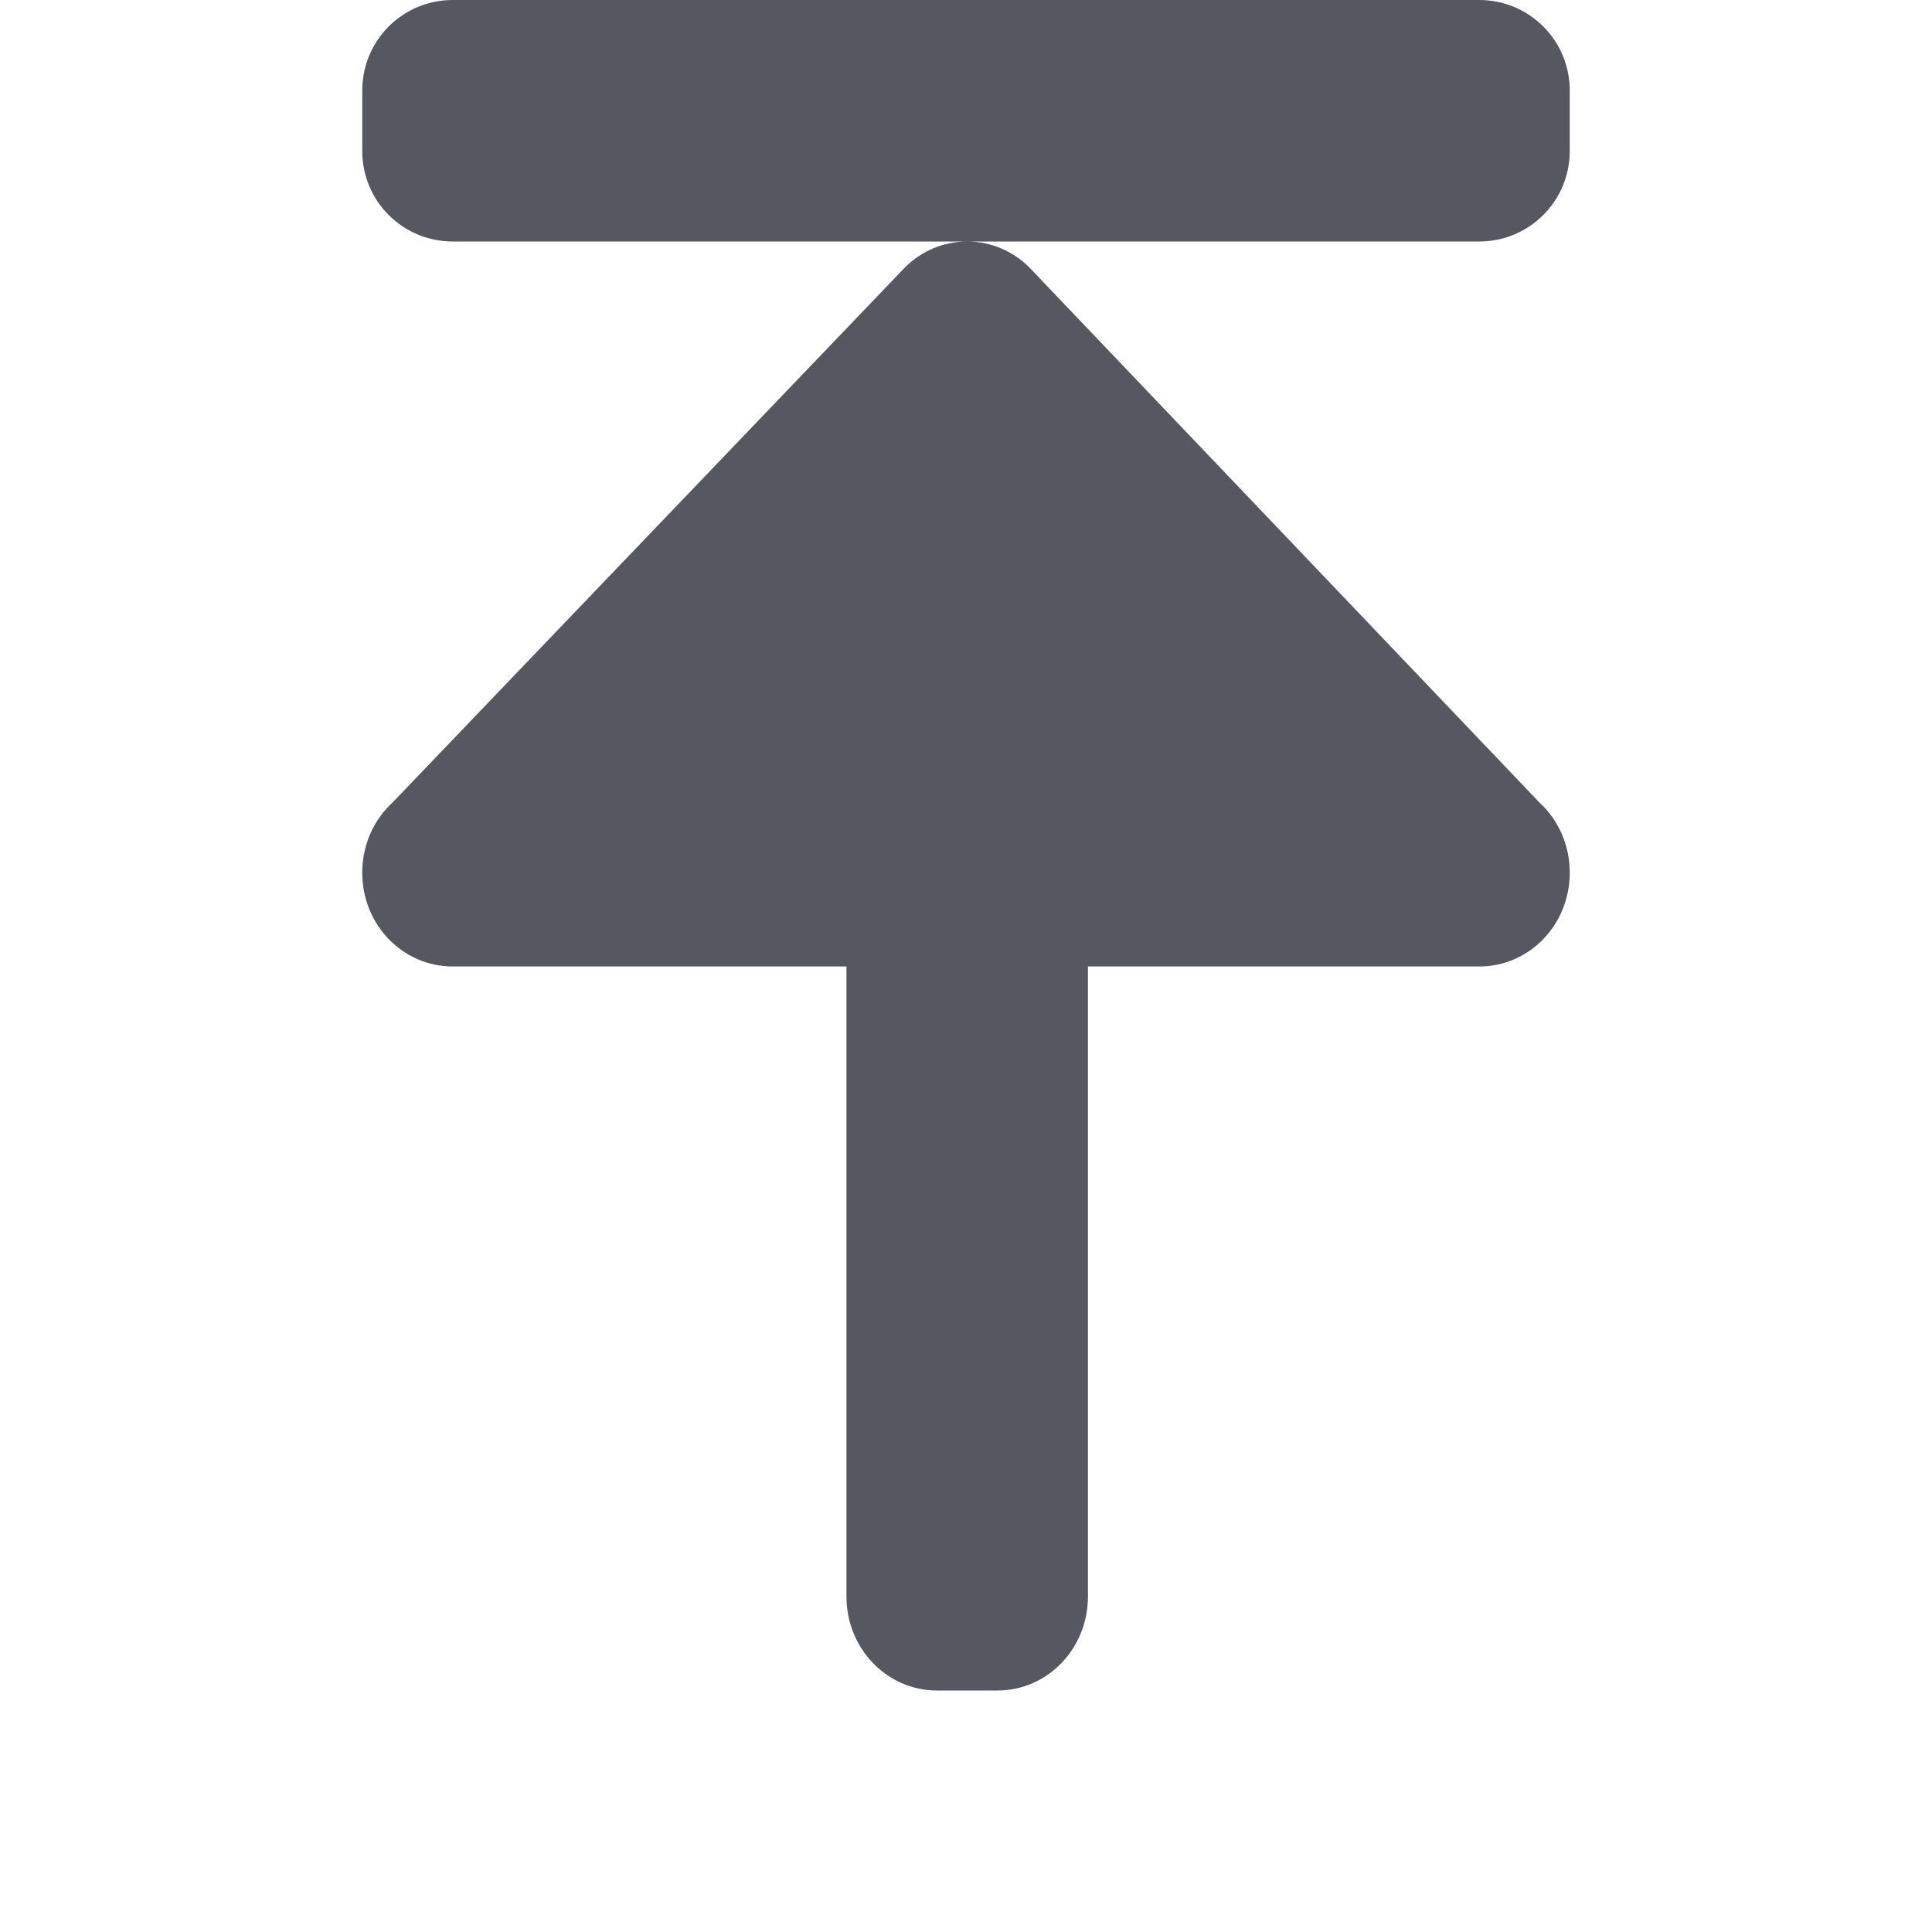
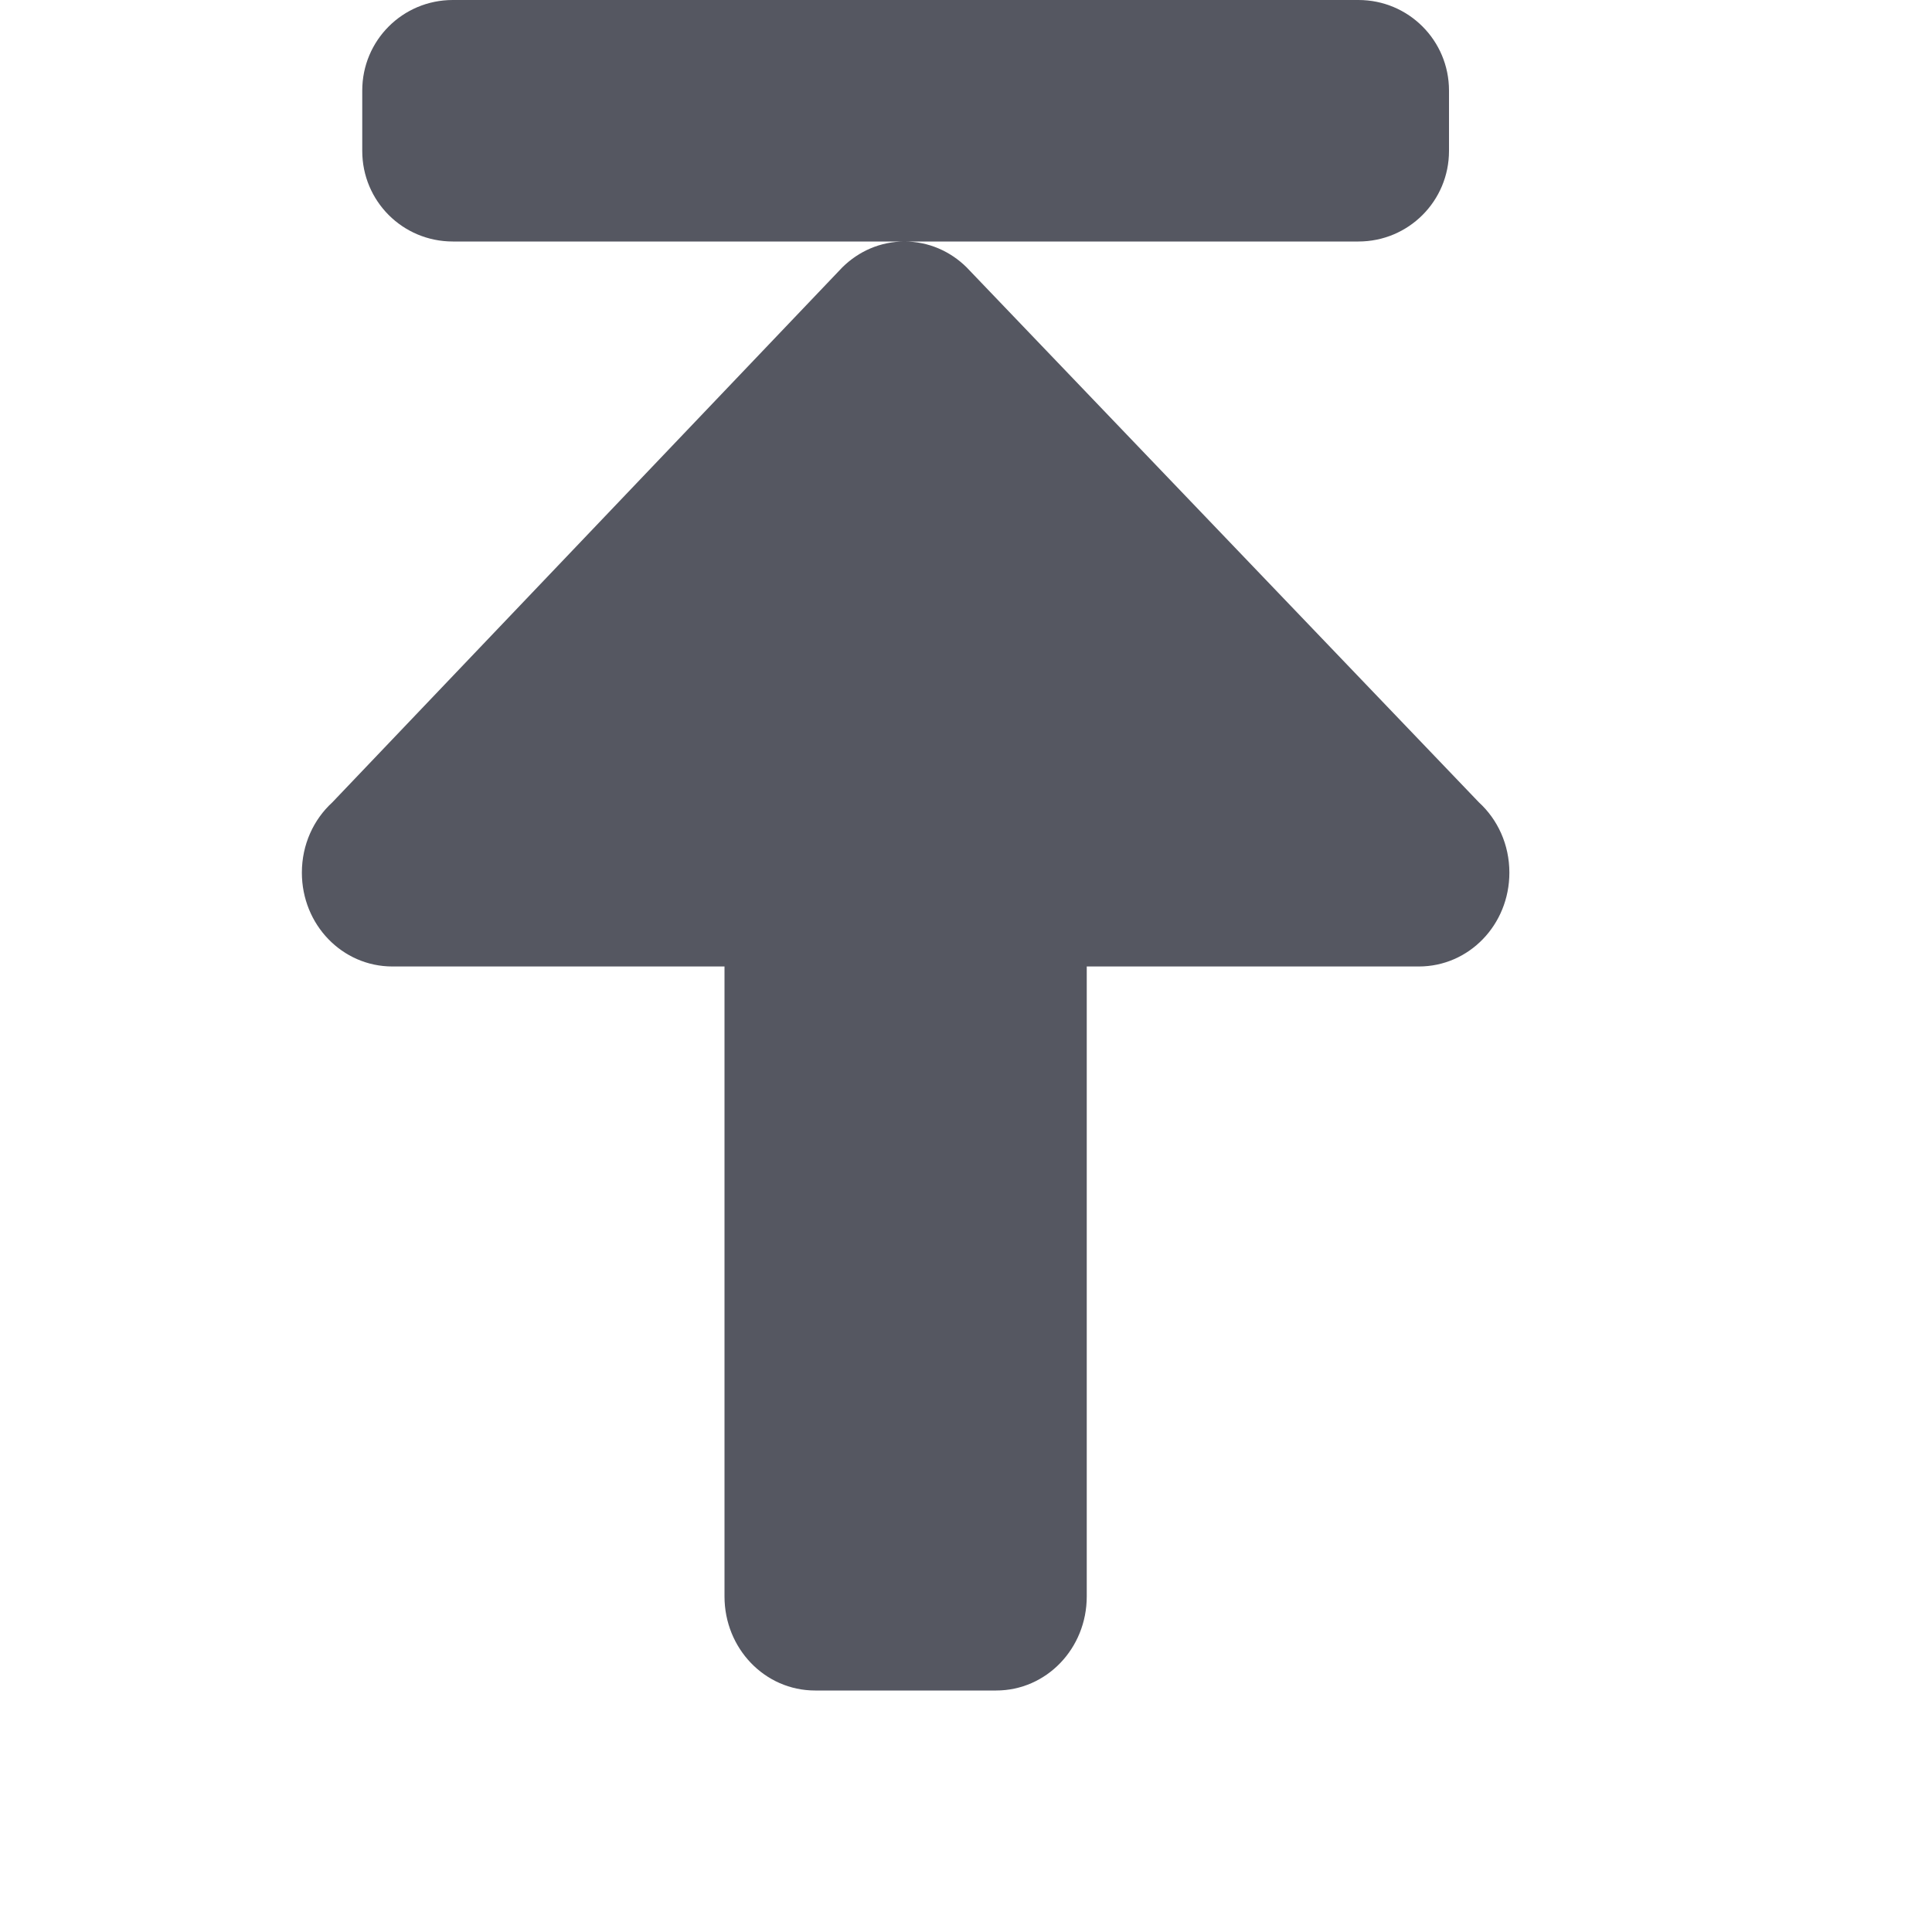
<svg xmlns="http://www.w3.org/2000/svg" id="svg6" version="1.1" width="16" height="16">
  <defs id="defs10" />
-   <path d="m 7.76,14 c -0.416,0 -0.75,-0.348 -0.75,-0.779 V 8.004 H 3.75 C 3.334,8.004 3,7.658 3,7.227 3,6.994 3.097,6.787 3.252,6.645 L 7.496,2.213 C 7.63,2.081 7.81,2 8.01,2 8.209,2 8.389,2.081 8.523,2.213 L 12.748,6.645 C 12.903,6.787 13,6.994 13,7.227 13,7.658 12.666,8.004 12.25,8.004 H 9.01 v 5.217 c 0,0.431 -0.334,0.779 -0.75,0.779 z m 0.25,-12 H 3.75 C 3.334,2 3,1.665 3,1.25 V 0.75 C 3,0.335 3.334,0 3.75,0 h 8.5 C 12.665,0 13,0.335 13,0.75 v 0.5 C 13,1.665 12.665,2 12.25,2 Z" style="opacity:1;fill:#555761;stroke:none;stroke-width:4;stroke-linecap:round;stroke-linejoin:round;stop-color:#000000" id="path873-5" />
+   <path d="M 6.75,14 C 6.334,14 6,13.652 6,13.221 V 8.004 H 3.25 C 2.834,8.004 2.5,7.658 2.5,7.227 2.5,6.994 2.597,6.787 2.752,6.645 L 6.977,2.213 C 7.111,2.081 7.291,2 7.49,2 7.69,2 7.87,2.081 8.004,2.213 L 12.248,6.645 C 12.403,6.787 12.5,6.994 12.5,7.227 12.5,7.658 12.166,8.004 11.75,8.004 H 9 v 5.217 C 9,13.652 8.666,14 8.25,14 Z M 7.49,2 H 3.75 C 3.334,2 3,1.665 3,1.25 V 0.75 C 3,0.335 3.334,0 3.75,0 h 7.5 C 11.665,0 12,0.335 12,0.75 v 0.5 C 12,1.665 11.665,2 11.25,2 Z" style="opacity:1;fill:#555761;stroke:none;stroke-width:4;stroke-linecap:round;stroke-linejoin:round;stop-color:#000000" id="path873-5" />
</svg>
